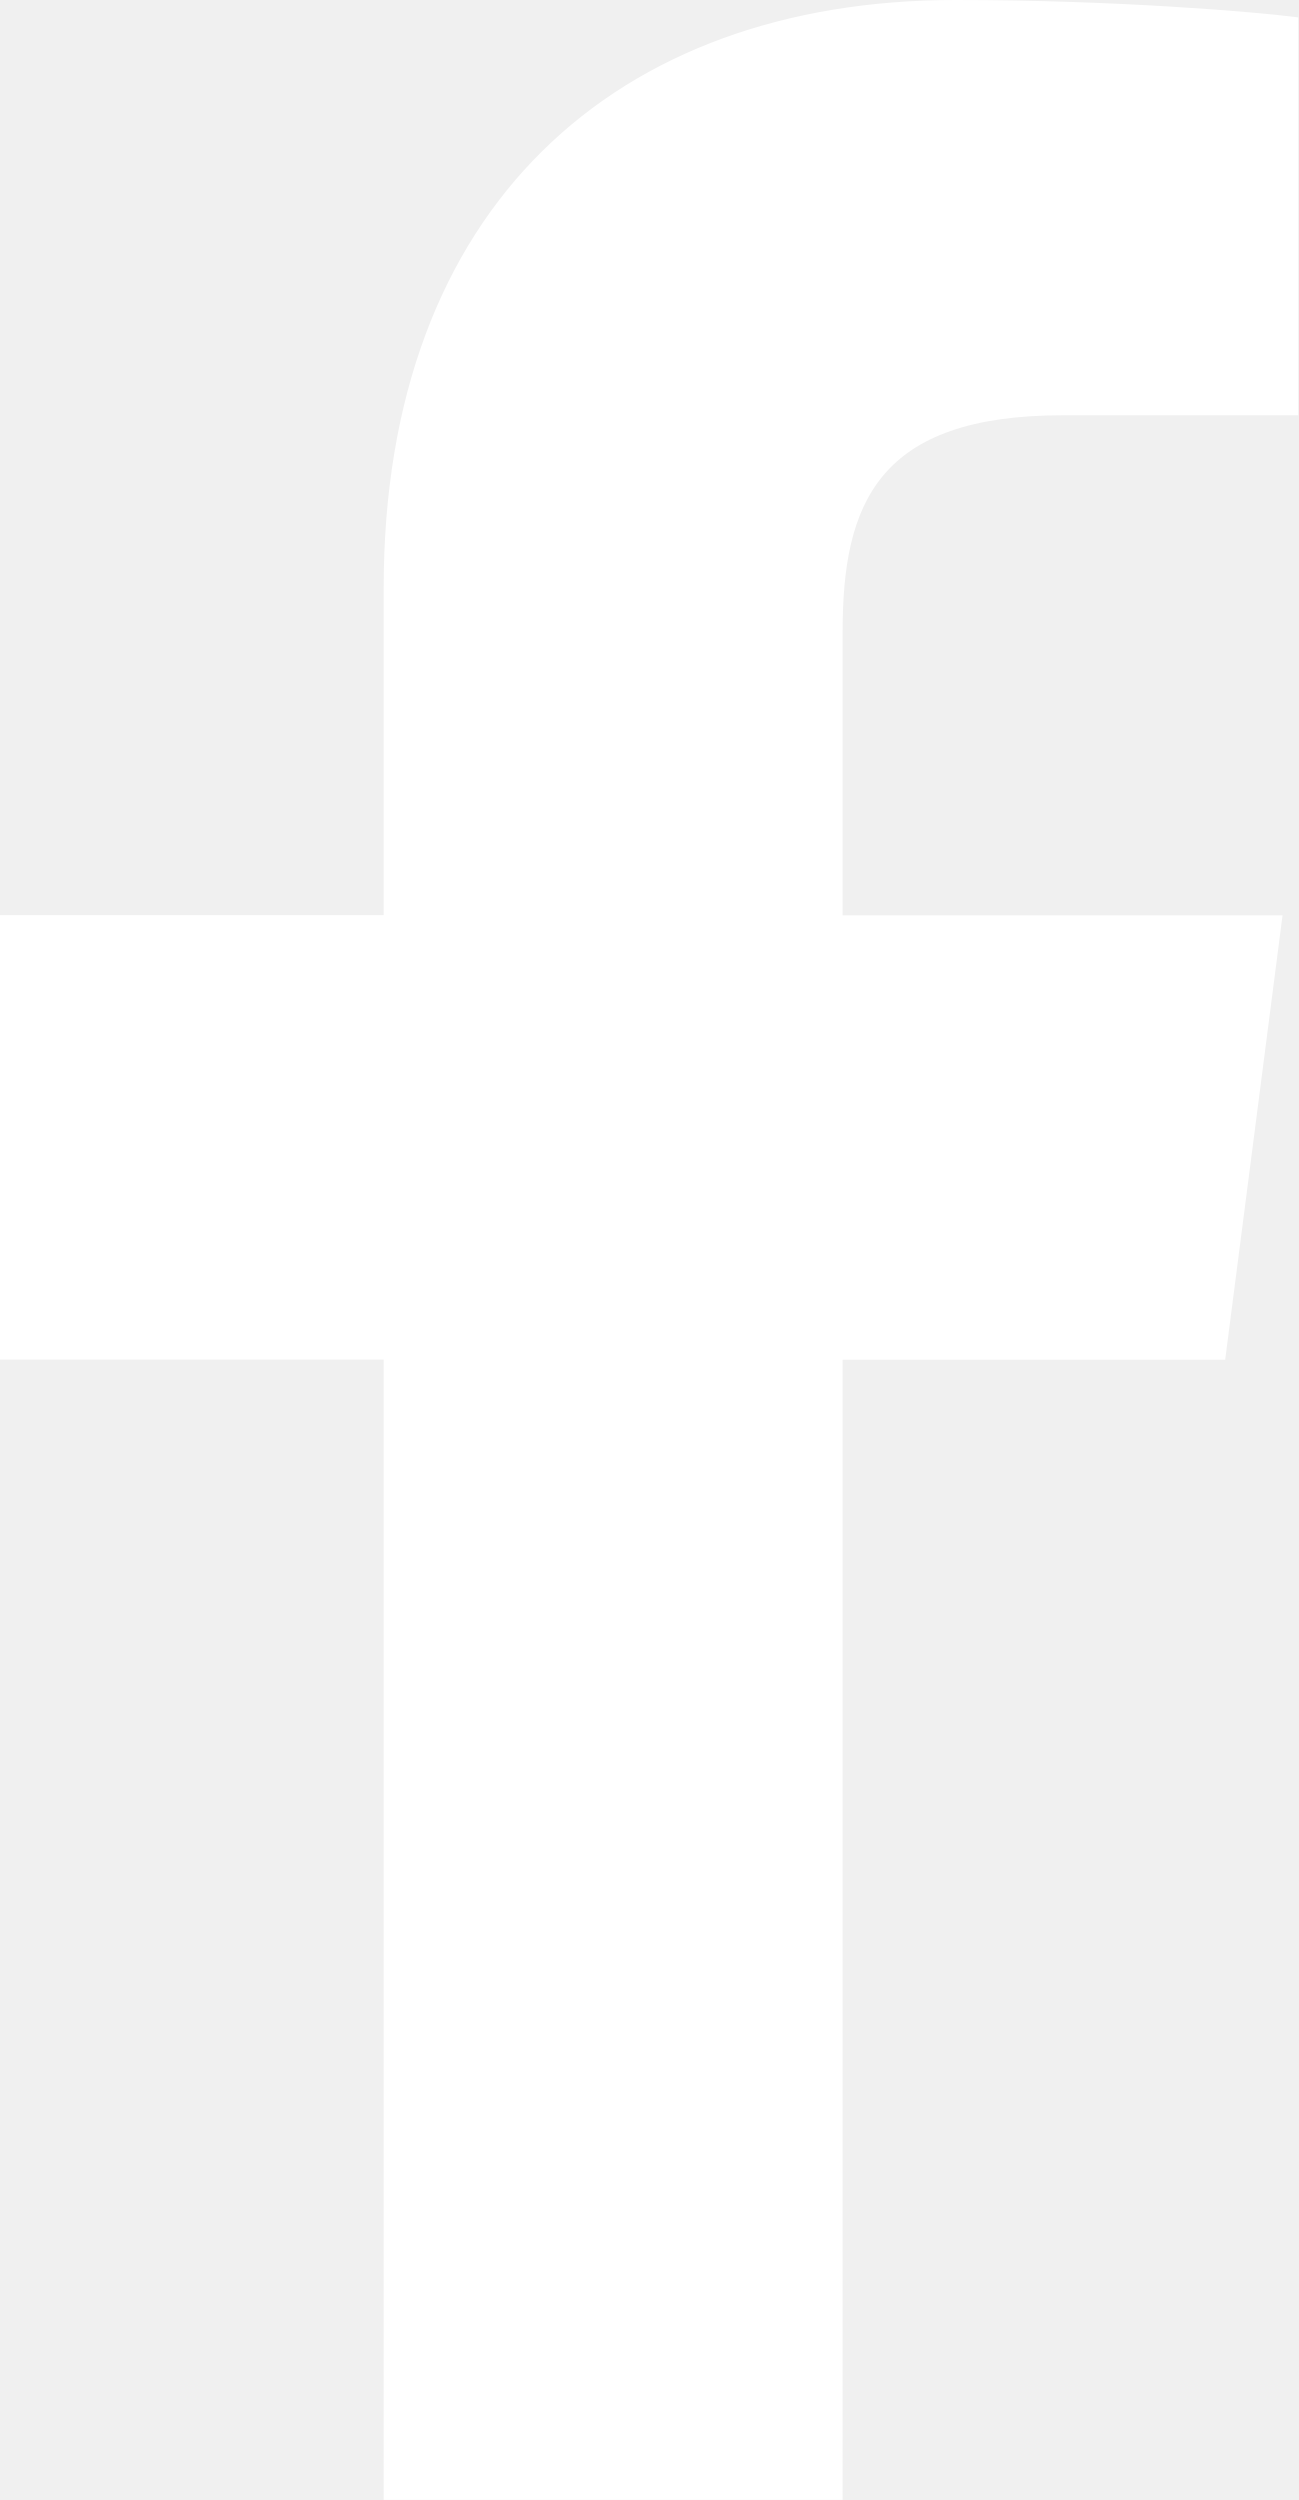
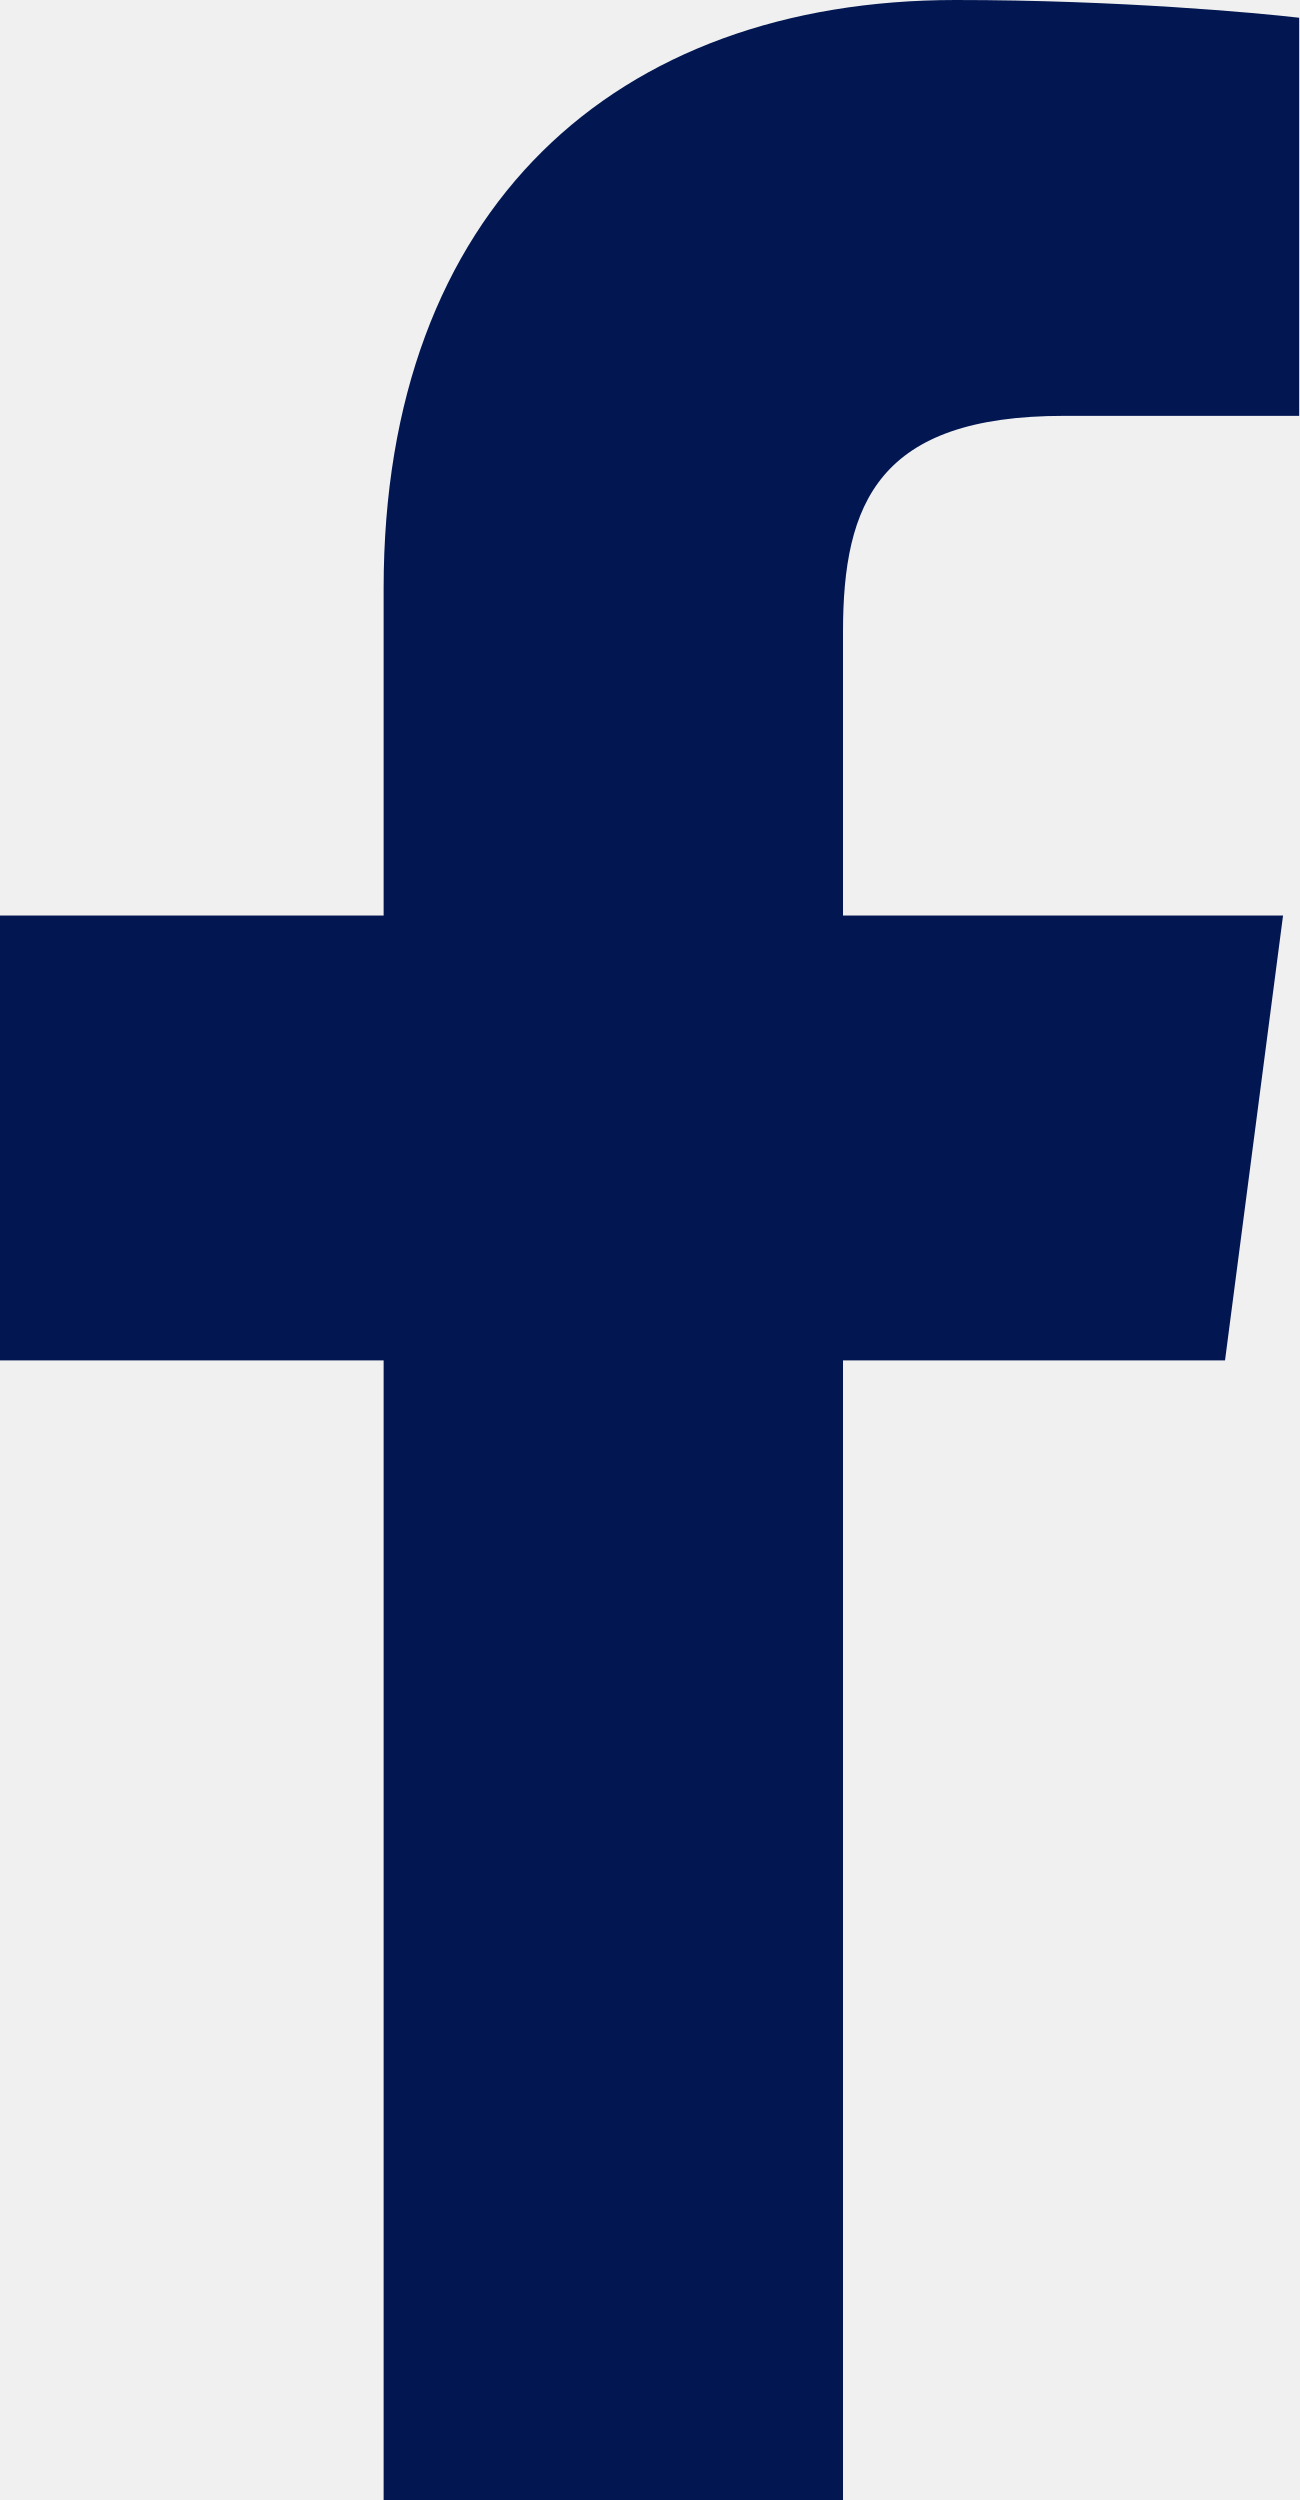
- <svg xmlns="http://www.w3.org/2000/svg" viewBox="0 0 80.56 155.14">
-   <defs>
-     <style>.e{fill:#fff;}</style>
-   </defs>
-   <g id="a" />
+ <svg xmlns="http://www.w3.org/2000/svg" version="1.1" id="Layer_1" x="0px" y="0px" viewBox="0 0 80.6 155.1" style="enable-background:new 0 0 80.6 155.1;" xml:space="preserve">
+   <style type="text/css">
+ 	.st0{fill:#021752;}
+ </style>
+   <g id="a">
+ </g>
  <g id="b">
    <g id="c">
-       <path id="d" class="e" d="M52.29,155.14V84.38h23.74l3.56-27.58h-27.3v-17.61c0-7.98,2.21-13.42,13.67-13.42h14.6V1.08c-2.52-.33-11.19-1.08-21.27-1.08C38.23,0,23.81,12.85,23.81,36.45v20.34H0v27.58H23.81v70.76h28.48Z" />
+       <path id="d" class="st0" d="M52.3,155.1V84.4H76l3.6-27.6H52.3V39.2c0-8,2.2-13.4,13.7-13.4h14.6V1.1C78,0.8,69.4,0,59.3,0    C38.2,0,23.8,12.9,23.8,36.5v20.3H0v27.6h23.8v70.8L52.3,155.1L52.3,155.1z" />
    </g>
  </g>
</svg>
